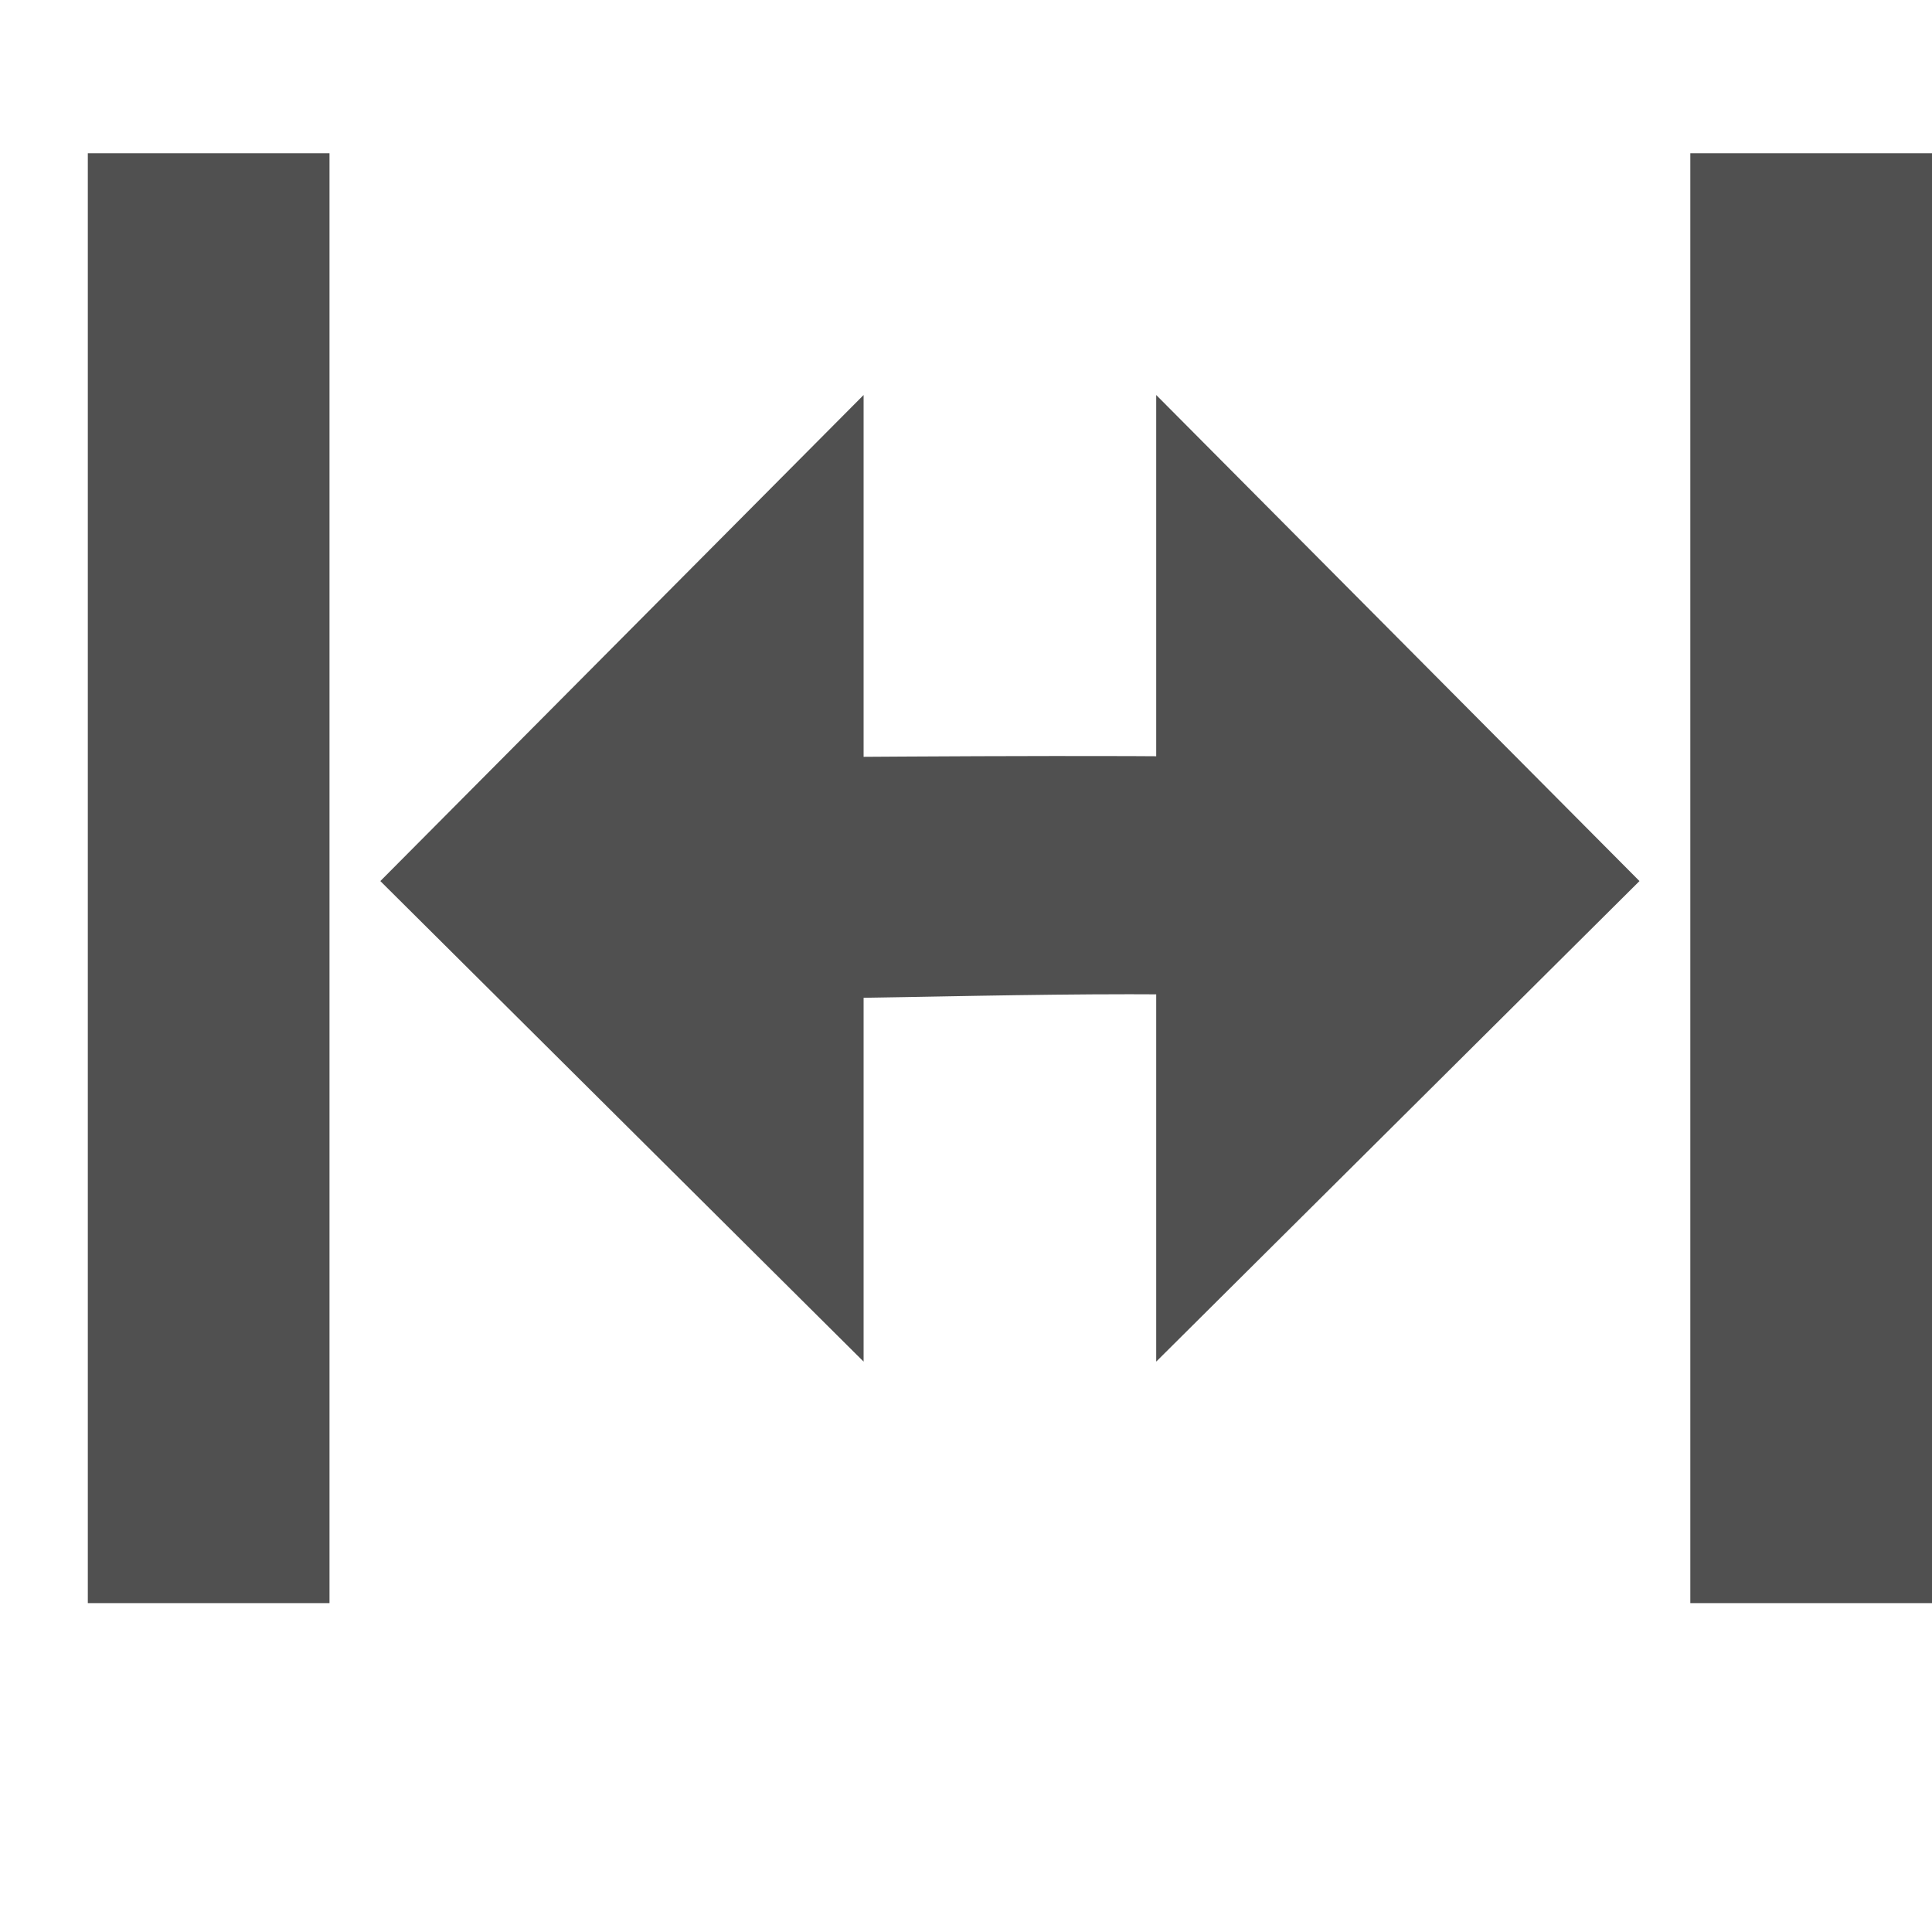
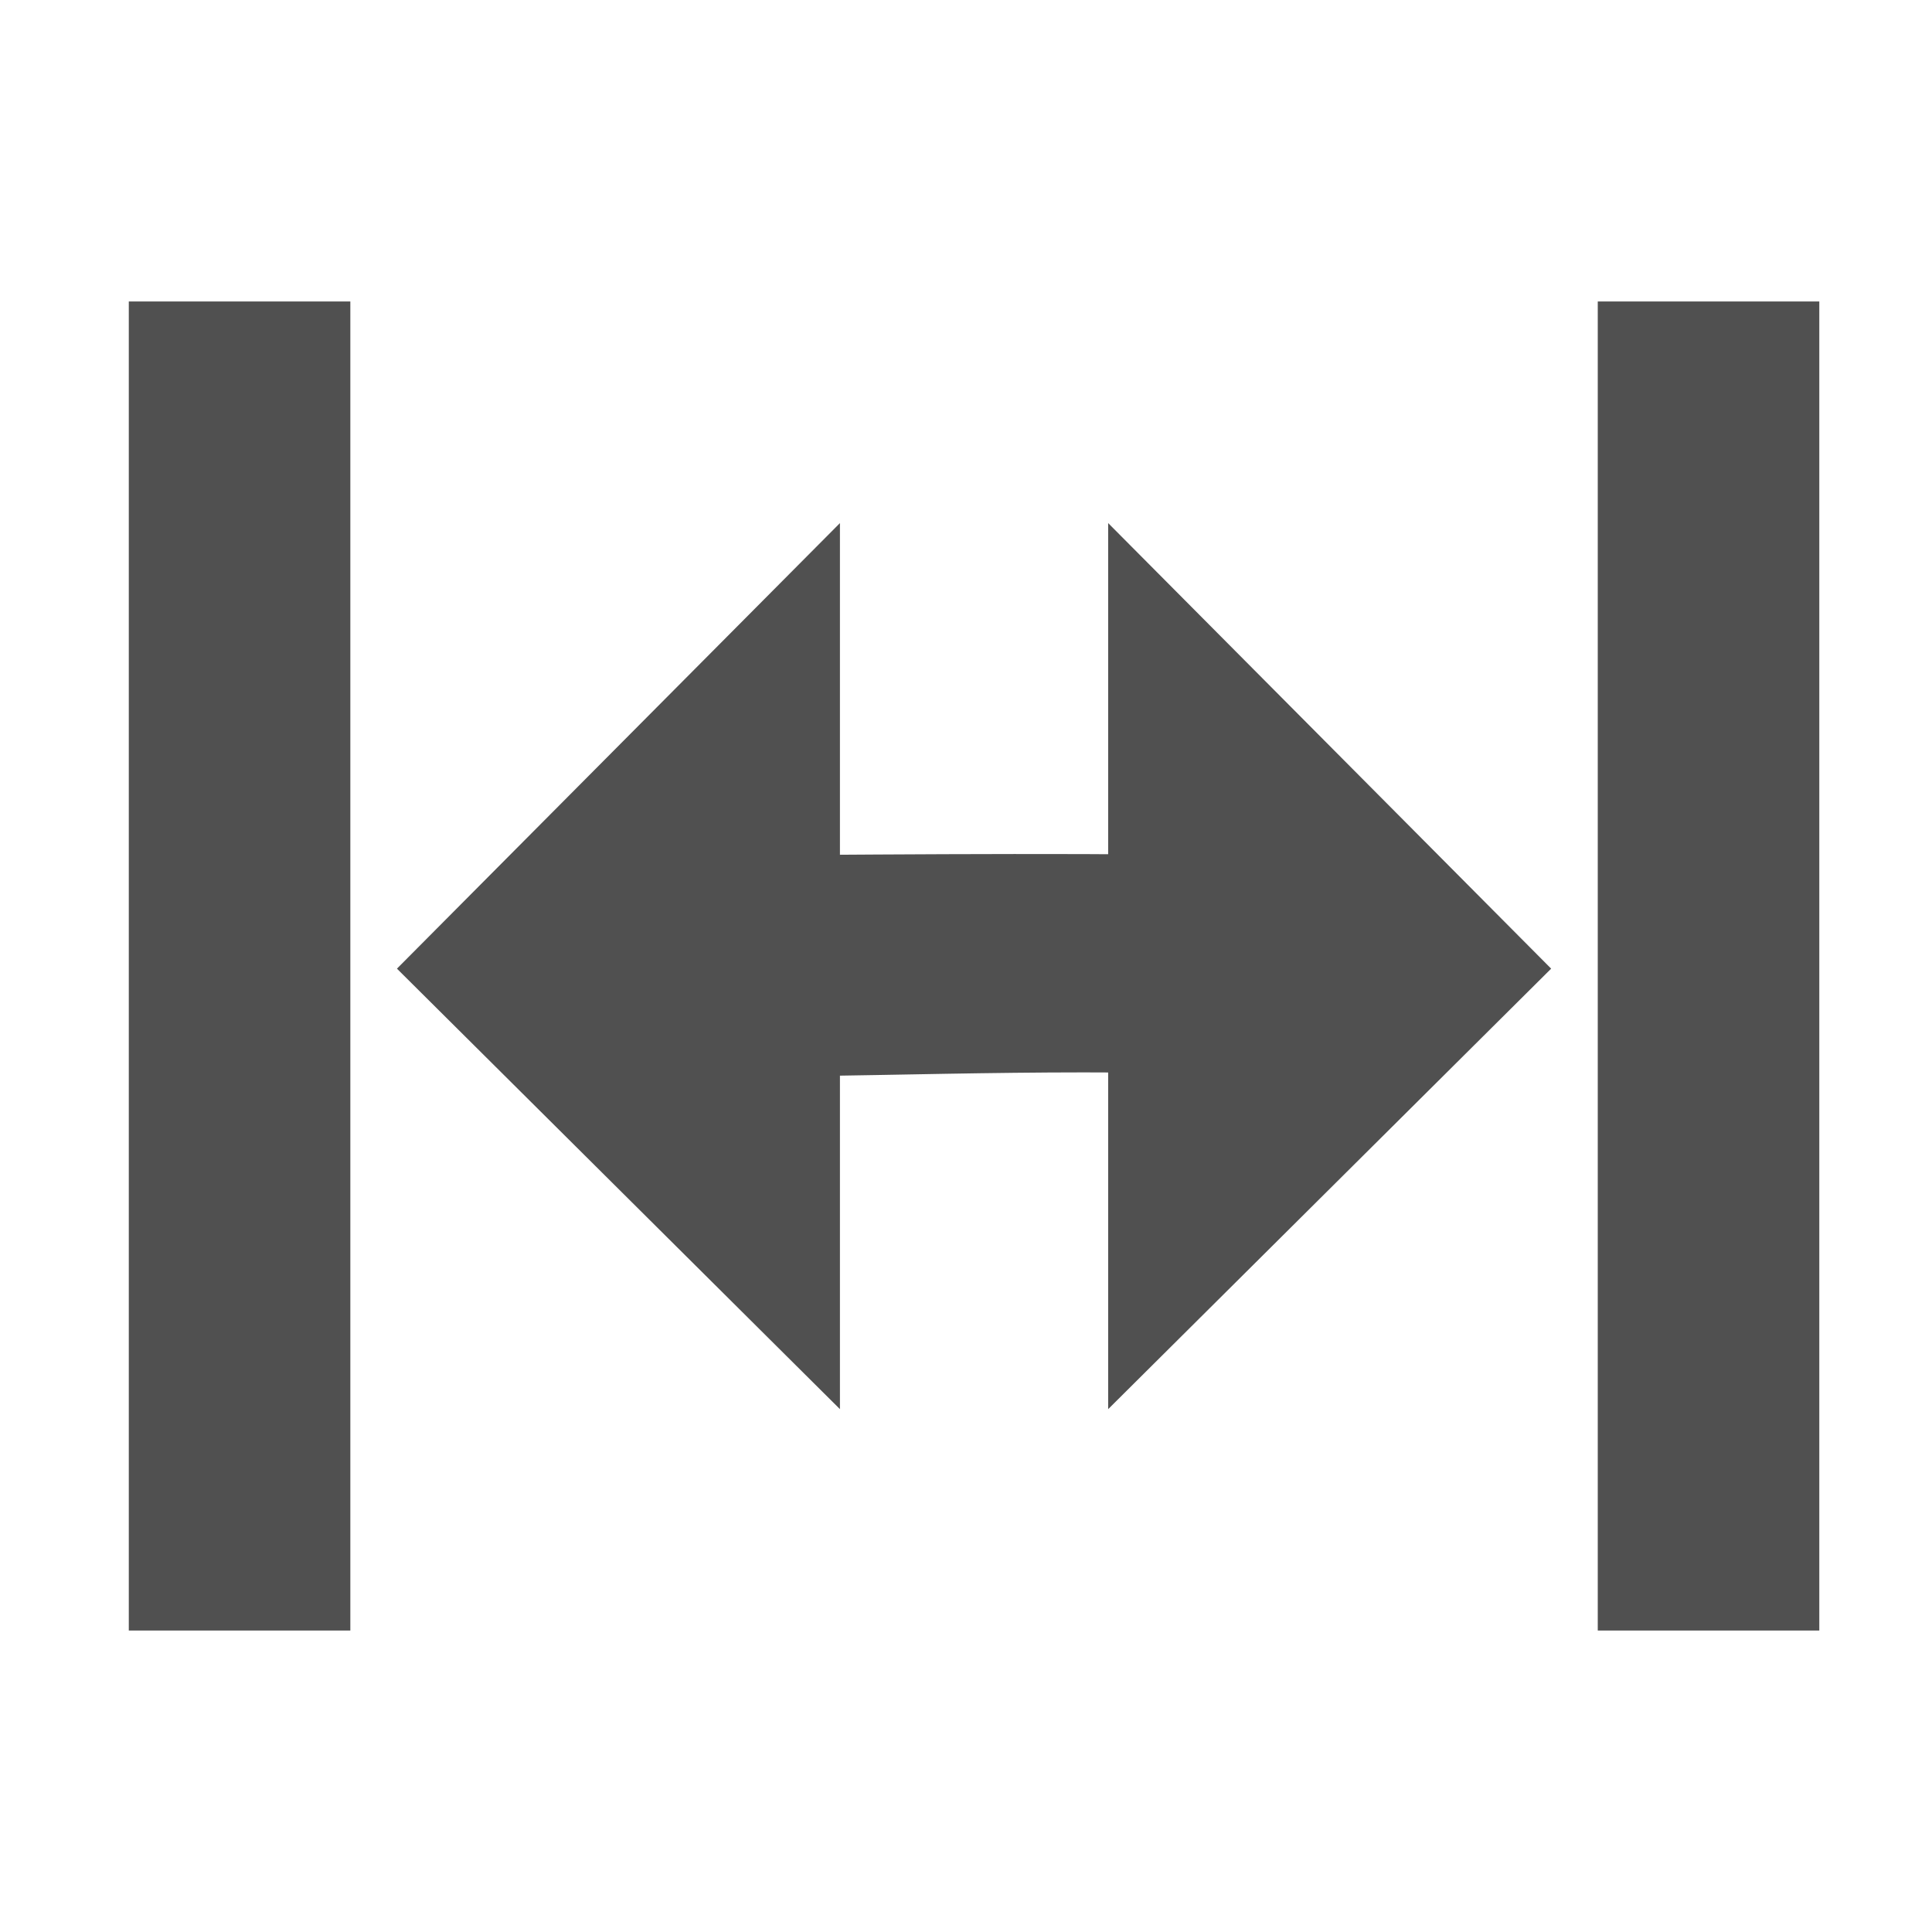
- <svg xmlns="http://www.w3.org/2000/svg" xmlns:ns1="http://www.openswatchbook.org/uri/2009/osb" width="22" height="22" viewBox="0 0 22 22" id="svg30571" version="1.1">
+ <svg xmlns="http://www.w3.org/2000/svg" xmlns:ns1="http://www.openswatchbook.org/uri/2009/osb" width="24" height="24" viewBox="0 0 24 24" id="svg30571" version="1.1">
  <defs id="defs30573">
    <linearGradient id="linearGradient19282" ns1:paint="solid" gradientTransform="matrix(1.217861,0,0,1.043881,356.6917,1794.496)">
      <stop style="stop-color:#666666;stop-opacity:1;" offset="0" id="stop19284" />
    </linearGradient>
  </defs>
-   <g id="layer1" transform="translate(0,-1030.362)">
-     <g id="g3420">
+   <g id="layer1" transform="translate(0,-1028.362)">
+     <g id="g3420" transform="translate(0.6,1.7382813e-5)">
      <path style="fill:#505050;fill-opacity:1;stroke:none" d="m 8.56,1041.74 0,-2.752 c 2.287,-0.014 4.592,-0.036 6.879,0.014 l 0,2.752 c -2.286,-0.142 -4.592,-0.027 -6.879,-0.014 z" id="path12078" />
      <path id="path12080" d="m 4.331,1040.395 5.503,-5.535 0,11.007 z" style="fill:#505050;fill-opacity:1;stroke:none" />
      <rect transform="scale(-1,1)" y="1032.107" x="-3.752" height="16.51" width="2.752" id="rect12082" style="fill:#505050;fill-opacity:1;stroke:none" />
      <path style="fill:#505050;fill-opacity:1;stroke:none" d="m 18.669,1040.395 -5.503,-5.535 0,11.007 z" id="path12095" />
      <rect transform="scale(-1,1)" y="1032.107" x="-22" height="16.51" width="2.752" id="rect12082-5" style="fill:#505050;fill-opacity:1;stroke:none" />
      <rect y="1028.362" x="0" height="24" width="24" id="rect4166" style="fill:none;fill-opacity:1" />
    </g>
  </g>
</svg>
